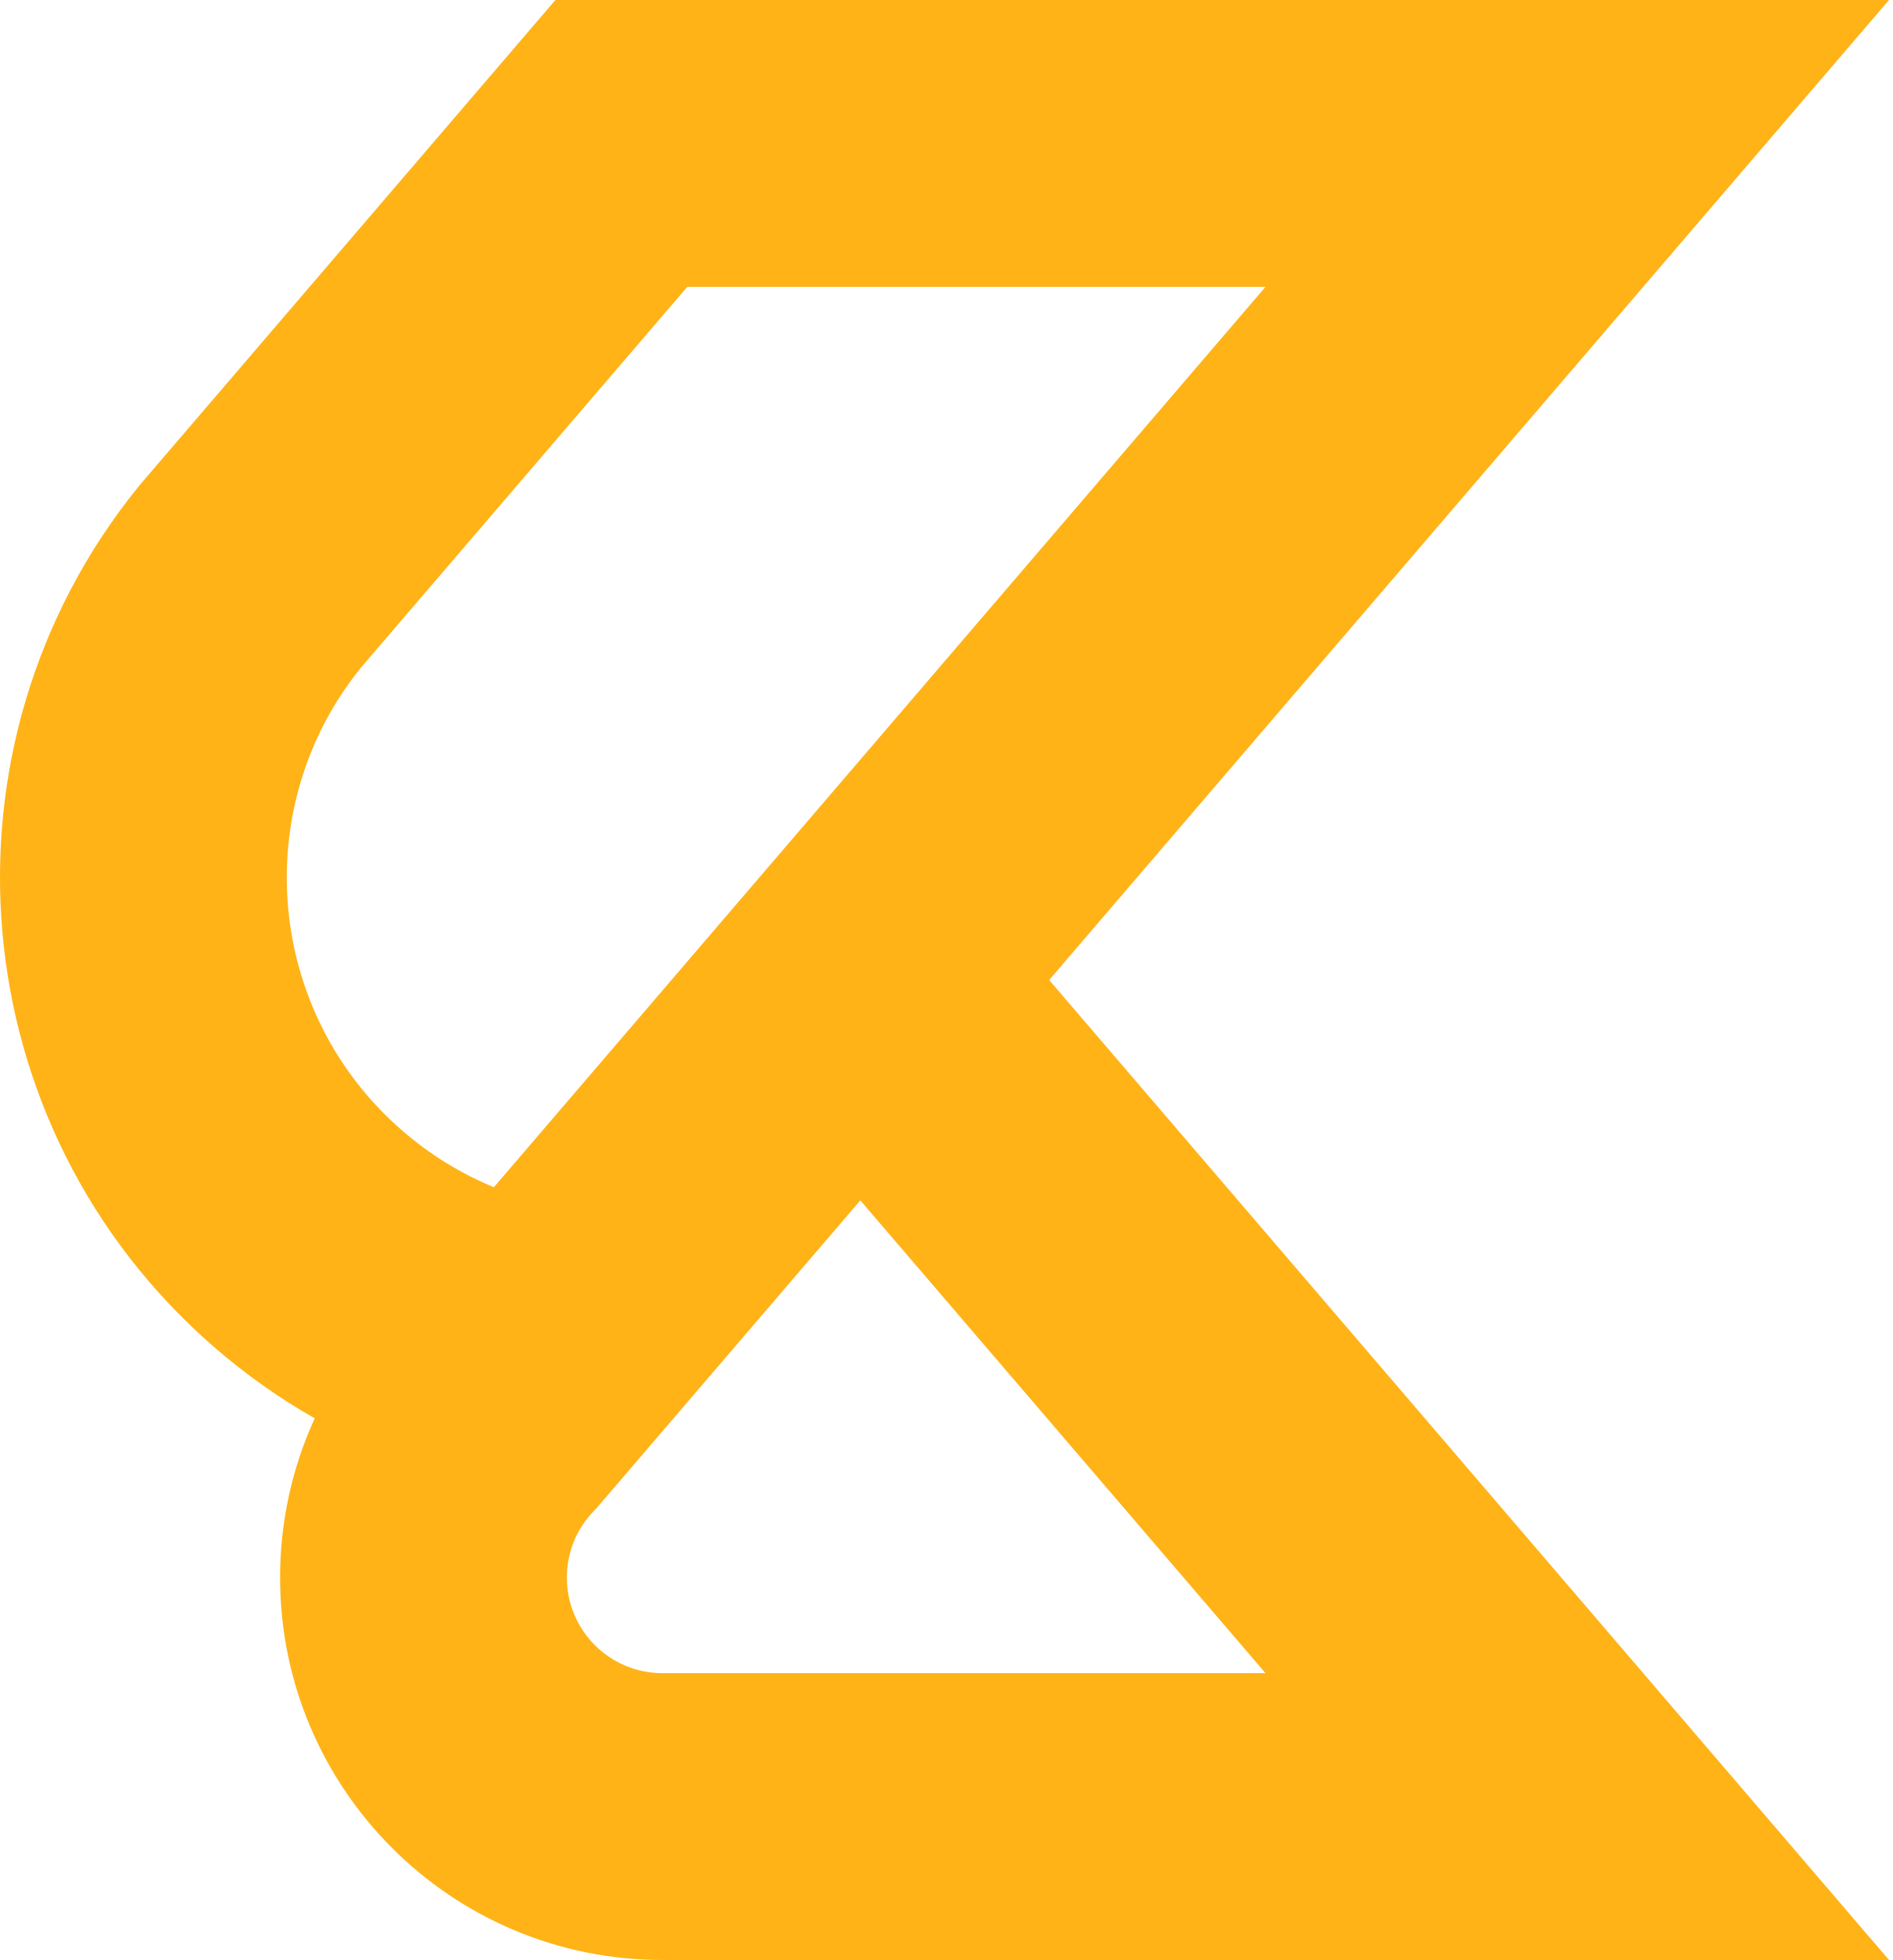
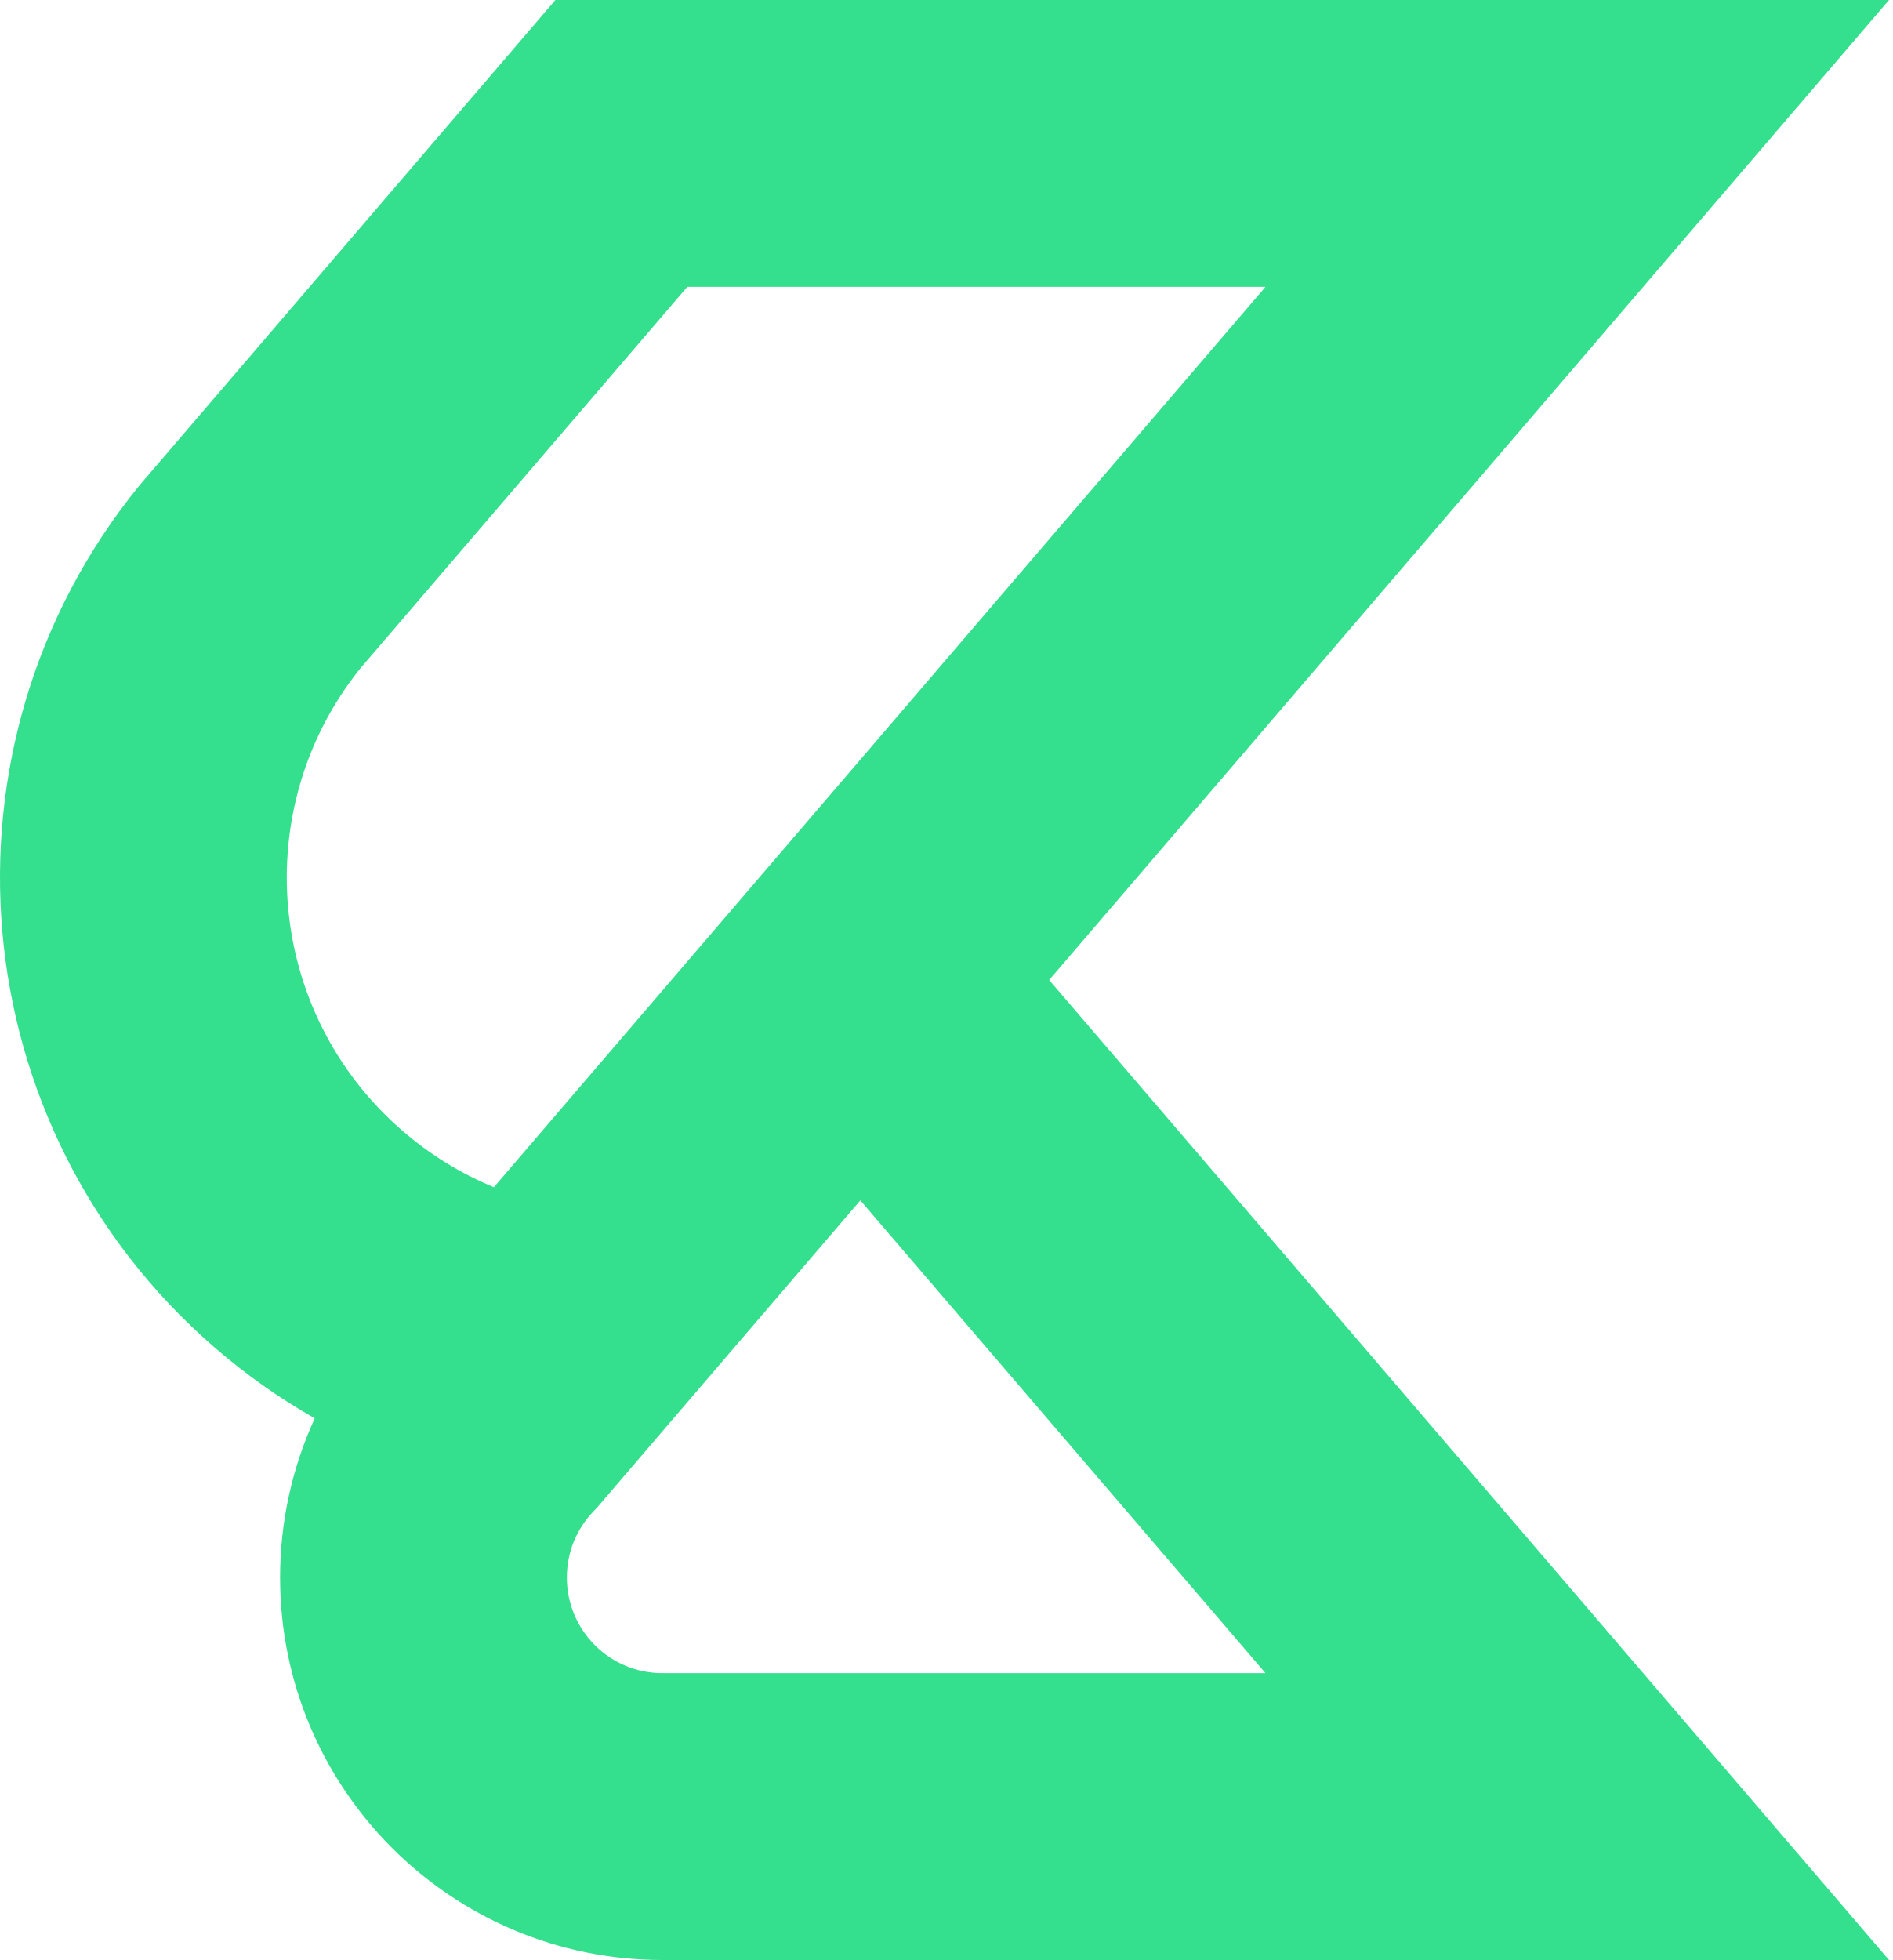
<svg xmlns="http://www.w3.org/2000/svg" width="198" height="205" viewBox="0 0 198 205" fill="none">
-   <path fill-rule="evenodd" clip-rule="evenodd" d="M197.615 0H58.102L14.612 50.739L14.482 50.899C-7.497 78.02 -4.149 117.876 22.421 140.912C25.73 143.781 29.251 146.258 32.925 148.347C30.6 153.418 29.3 159.062 29.3 165C29.3 187.091 47.209 205 69.3 205H197.613L109.757 102.501L197.615 0ZM62.777 157.309L62.779 157.309L90.001 125.55L132.387 175H69.3C63.777 175 59.3 170.523 59.3 165C59.3 162.3 60.35 159.876 62.097 158.063L62.4 157.749L62.777 157.309ZM90.001 79.452L132.388 30H71.901L37.671 69.934C25.976 84.524 27.818 105.886 42.073 118.246C45.022 120.802 48.263 122.773 51.665 124.175L90 79.451L90.001 79.452Z" fill="#FFB317" />
+   <path fill-rule="evenodd" clip-rule="evenodd" d="M197.615 0H58.102L14.612 50.739L14.482 50.899C-7.497 78.02 -4.149 117.876 22.421 140.912C25.73 143.781 29.251 146.258 32.925 148.347C30.6 153.418 29.3 159.062 29.3 165C29.3 187.091 47.209 205 69.3 205H197.613L109.757 102.501L197.615 0ZM62.777 157.309L62.779 157.309L90.001 125.55L132.387 175H69.3C63.777 175 59.3 170.523 59.3 165C59.3 162.3 60.35 159.876 62.097 158.063L62.4 157.749L62.777 157.309ZM90.001 79.452L132.388 30H71.901L37.671 69.934C25.976 84.524 27.818 105.886 42.073 118.246C45.022 120.802 48.263 122.773 51.665 124.175L90 79.451L90.001 79.452Z" fill="#34E08D" />
</svg>
